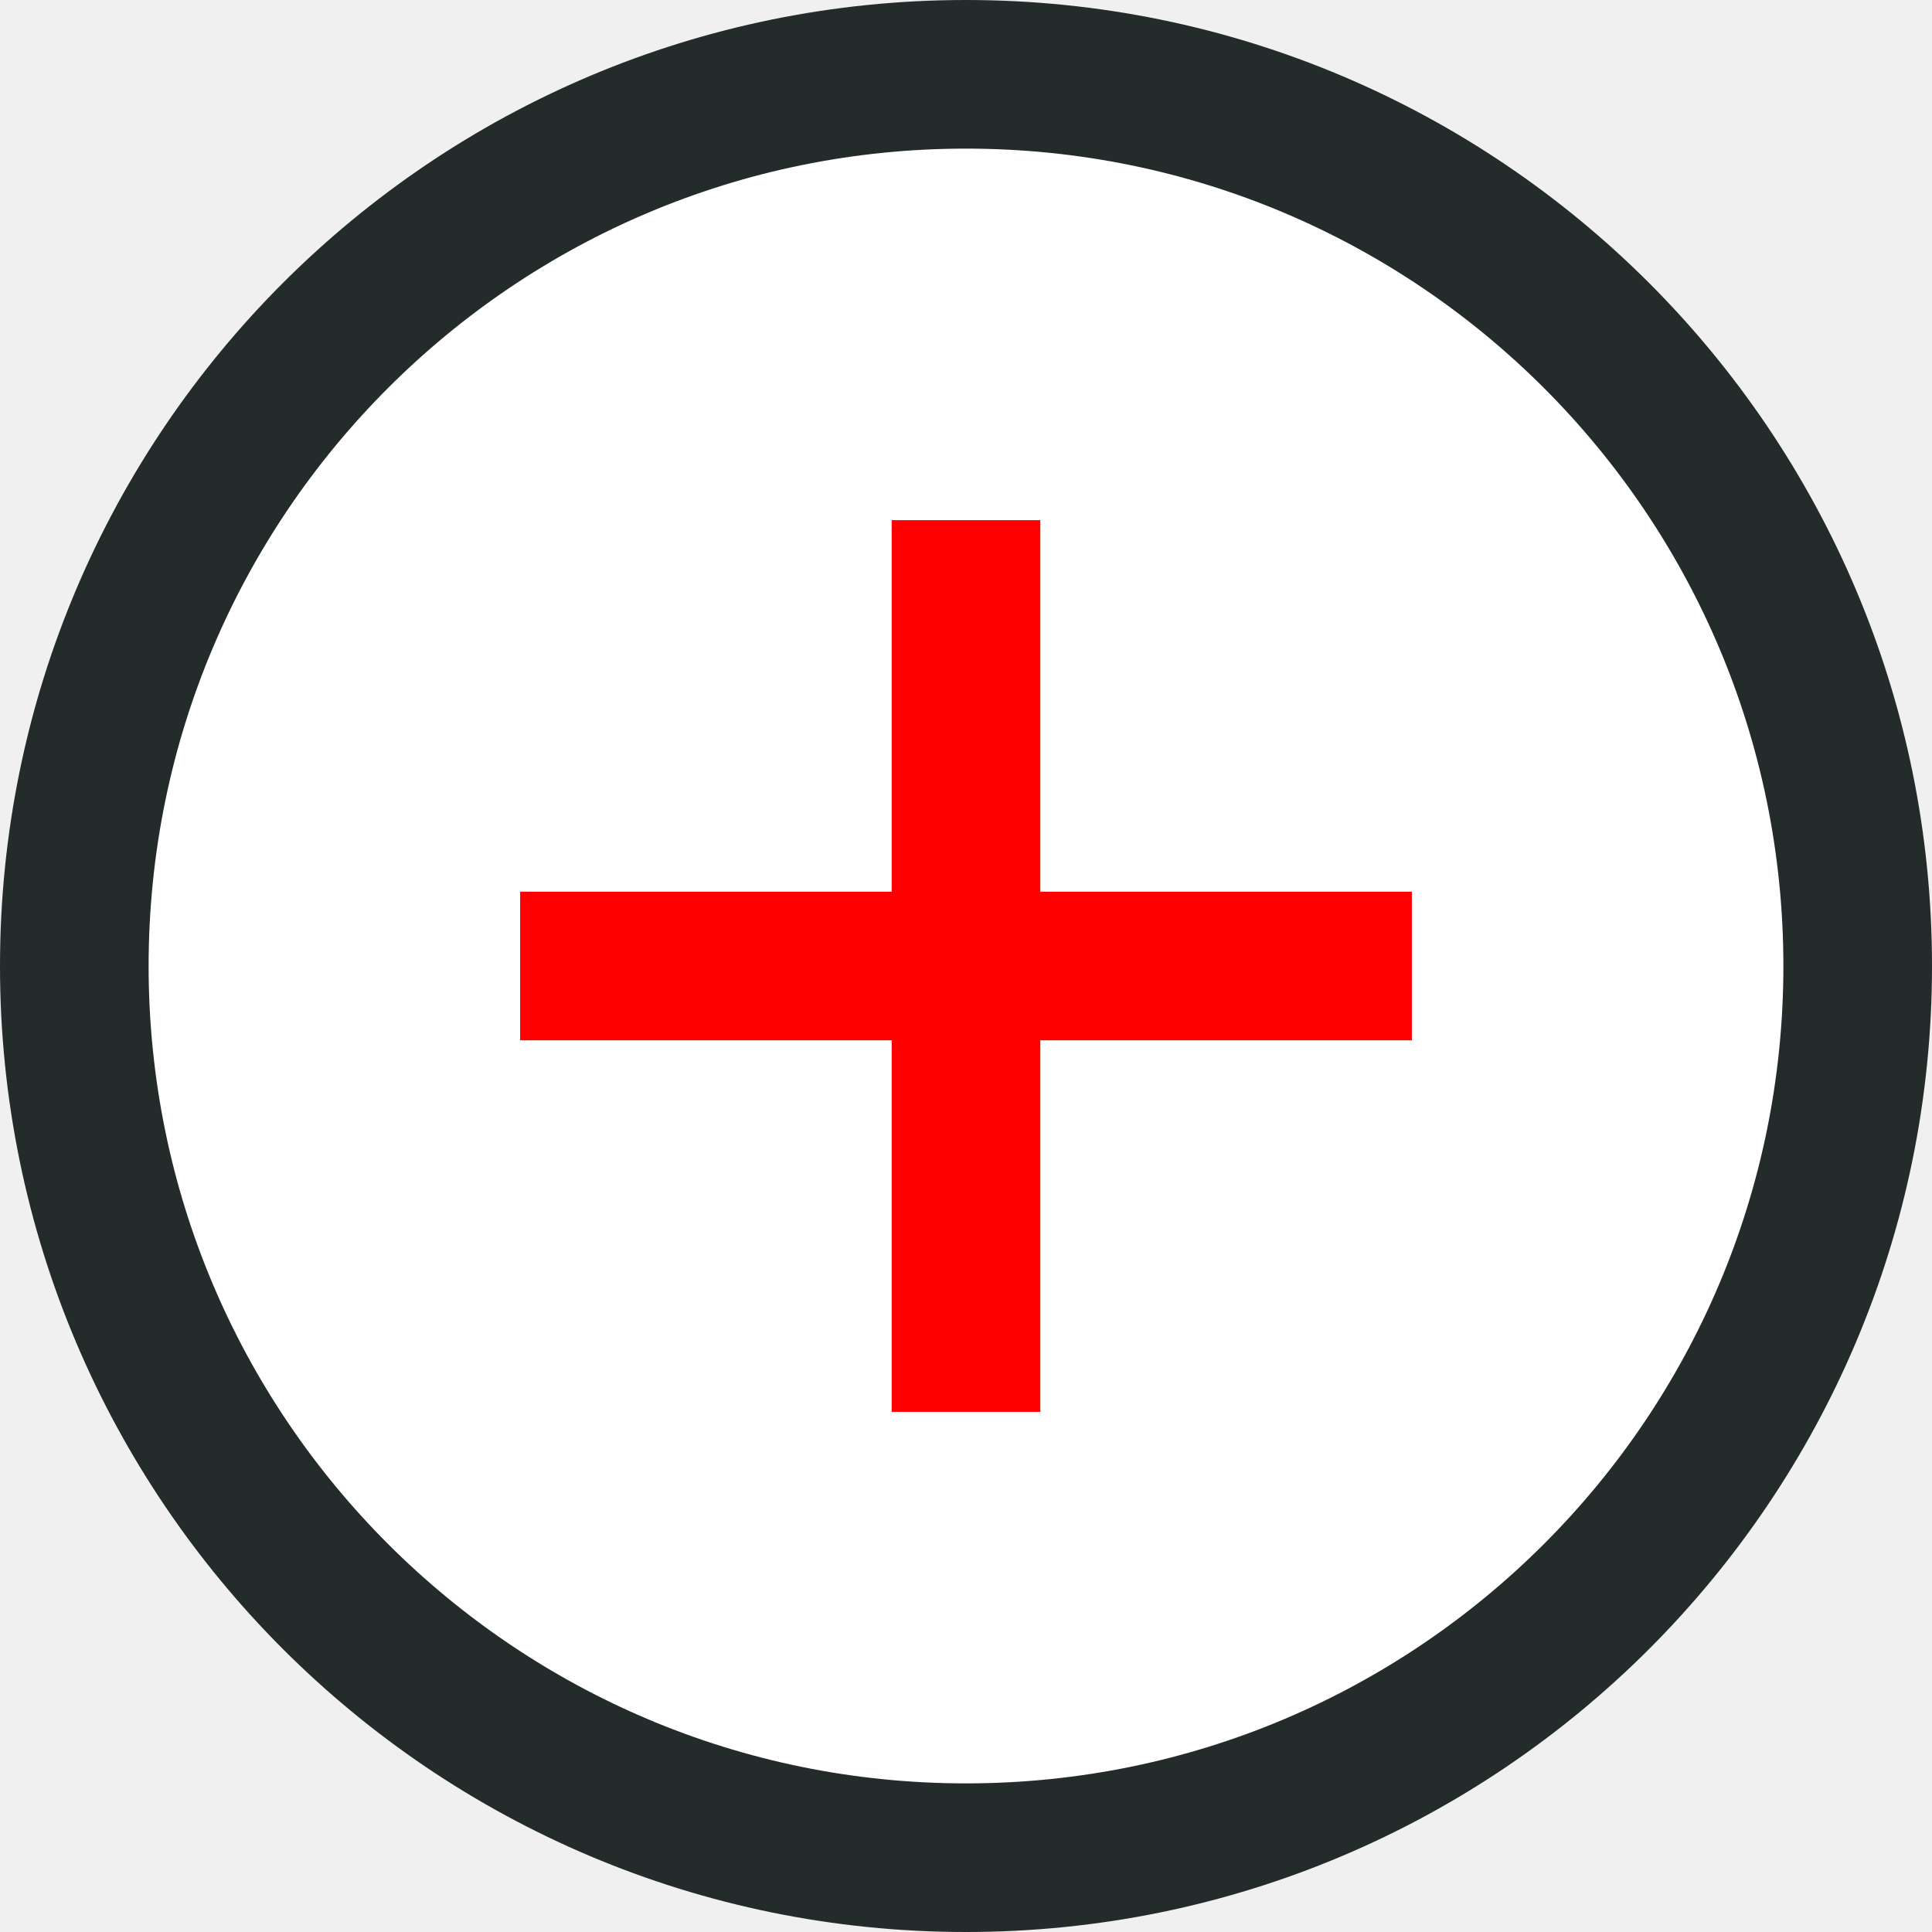
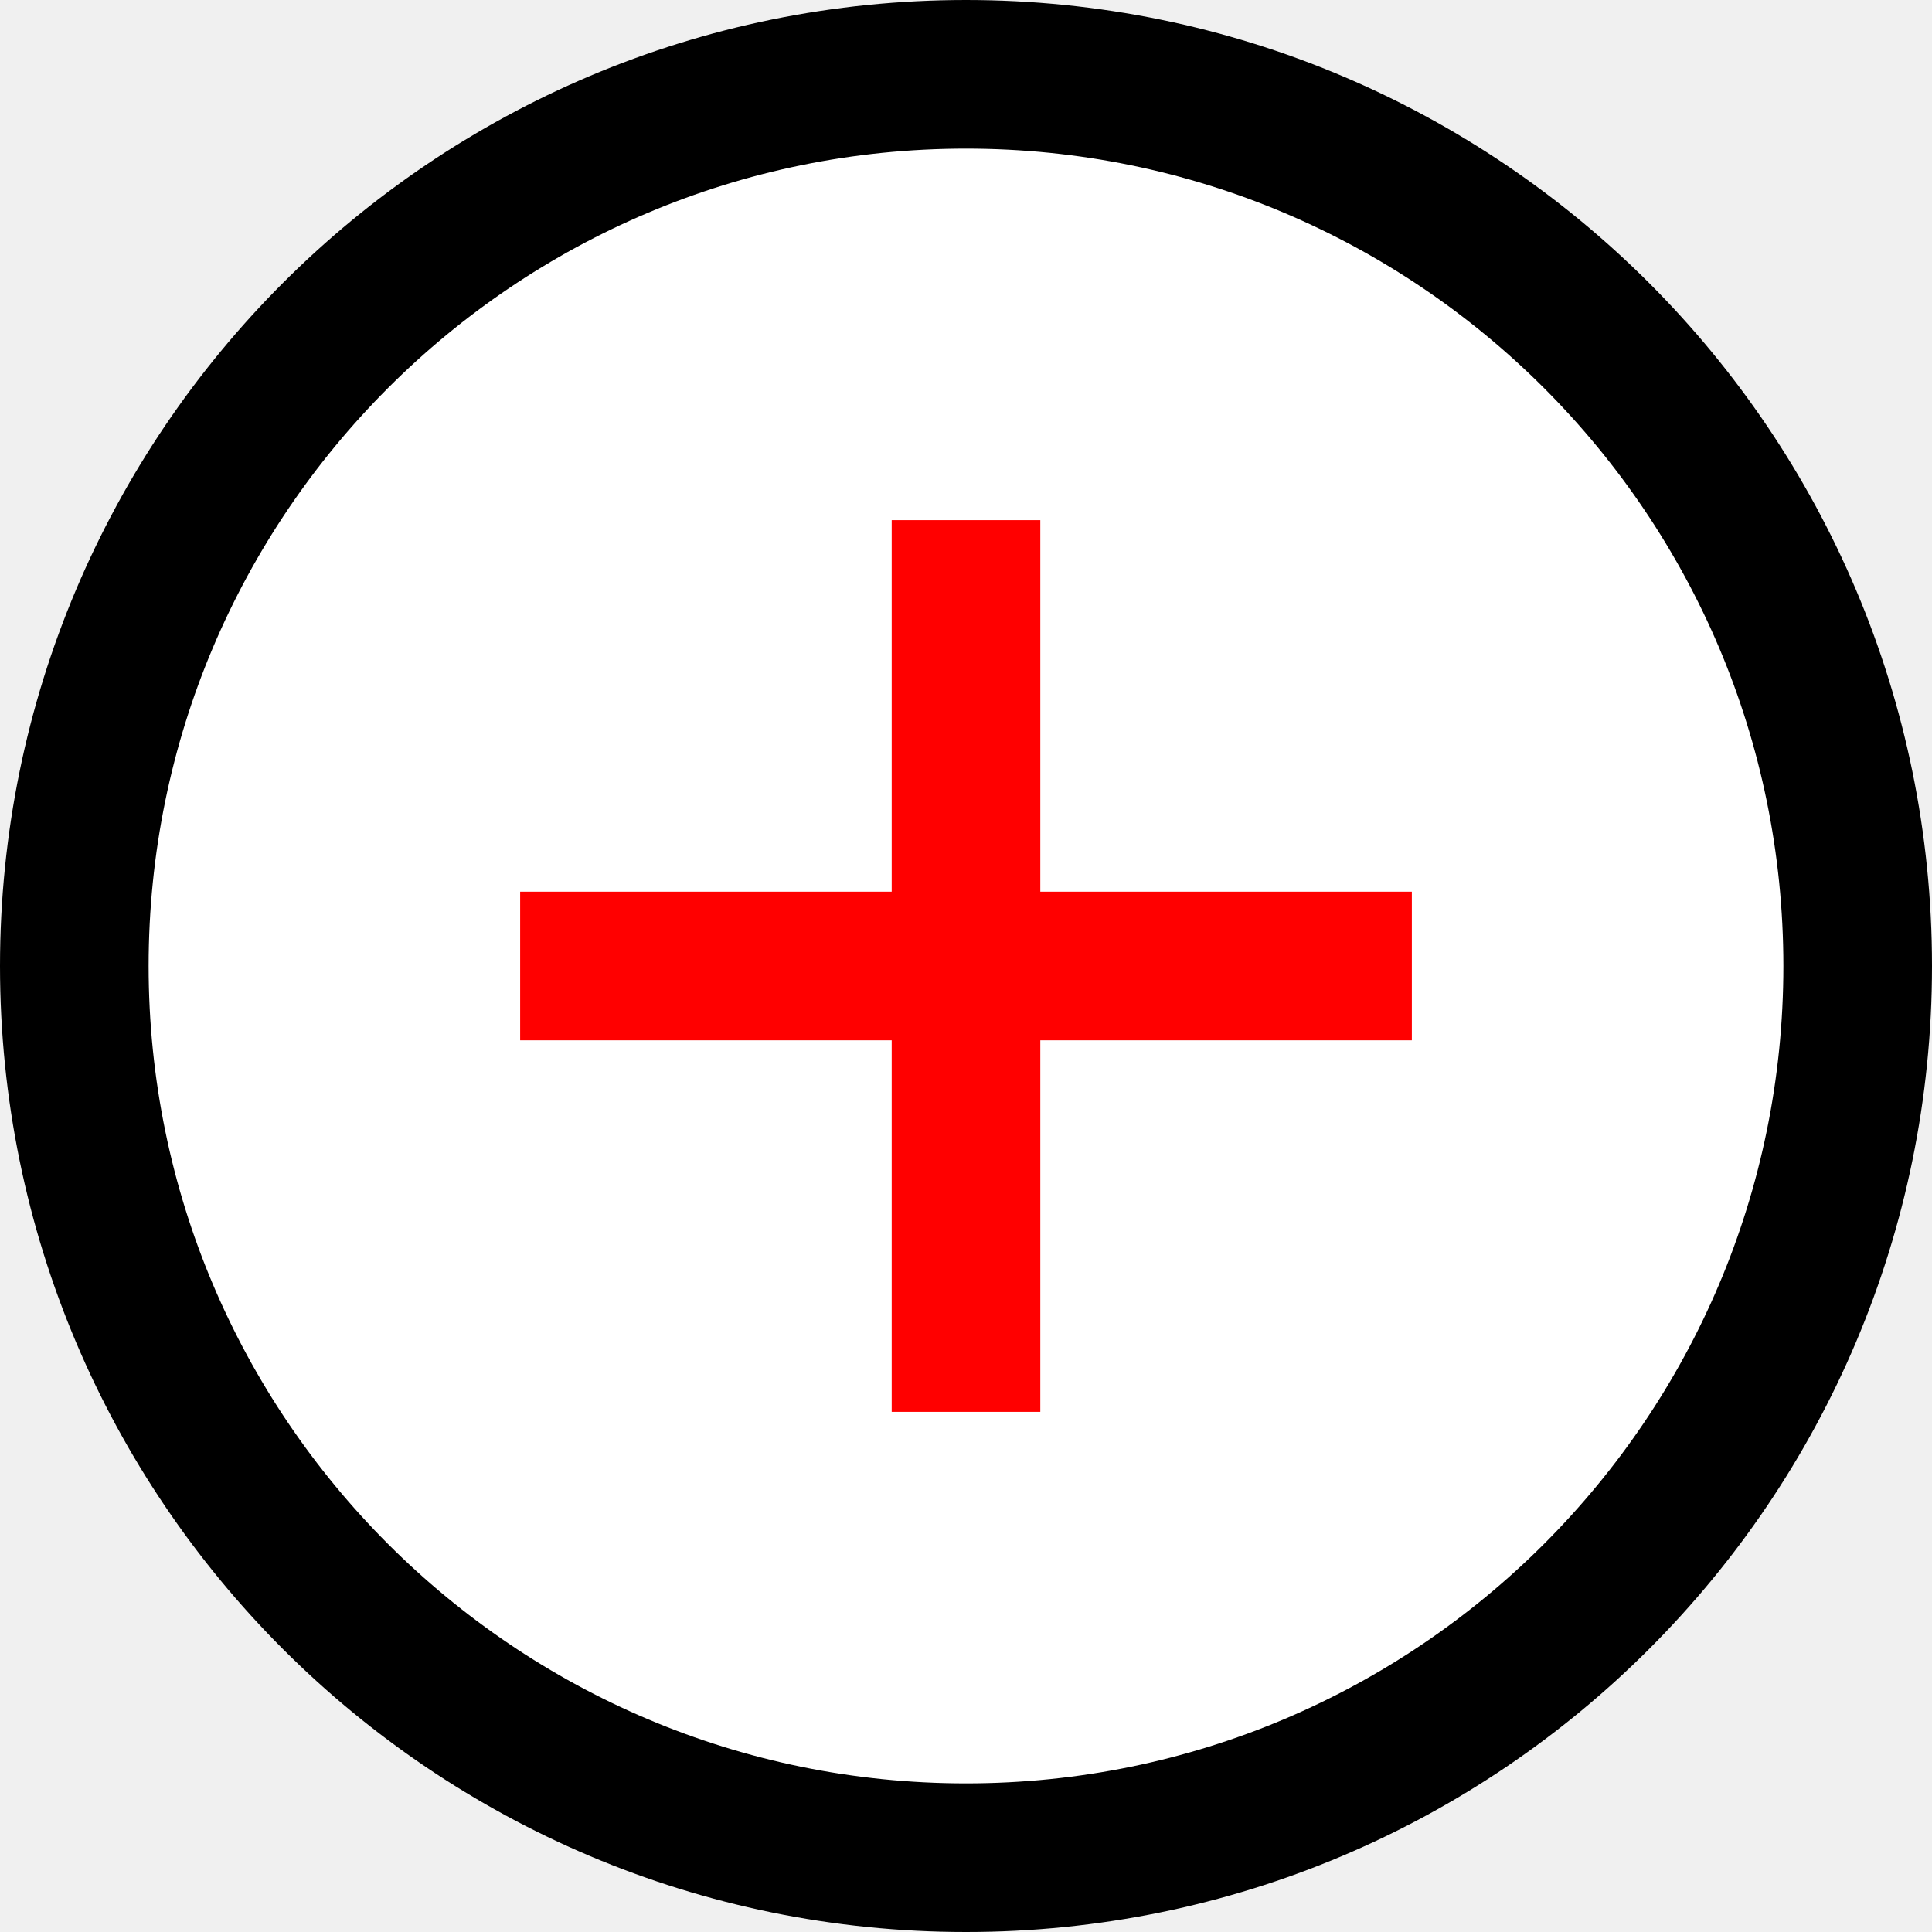
<svg xmlns="http://www.w3.org/2000/svg" width="26" height="26" viewBox="0 0 26 26">
  <g fill="none" fill-rule="evenodd" transform="translate(1 1)">
-     <circle cx="12" cy="12" r="12" fill="#FFF" stroke="#232B2B" stroke-width="2" />
+     <circle cx="12" cy="12" r="12" fill="#FFF" stroke="#000000" stroke-width="2" />
    <path fill="#F00" d="M6 11h12v2H6z" />
    <path fill="#F00" d="M13 6v12h-2V6z" />
  </g>
</svg>
